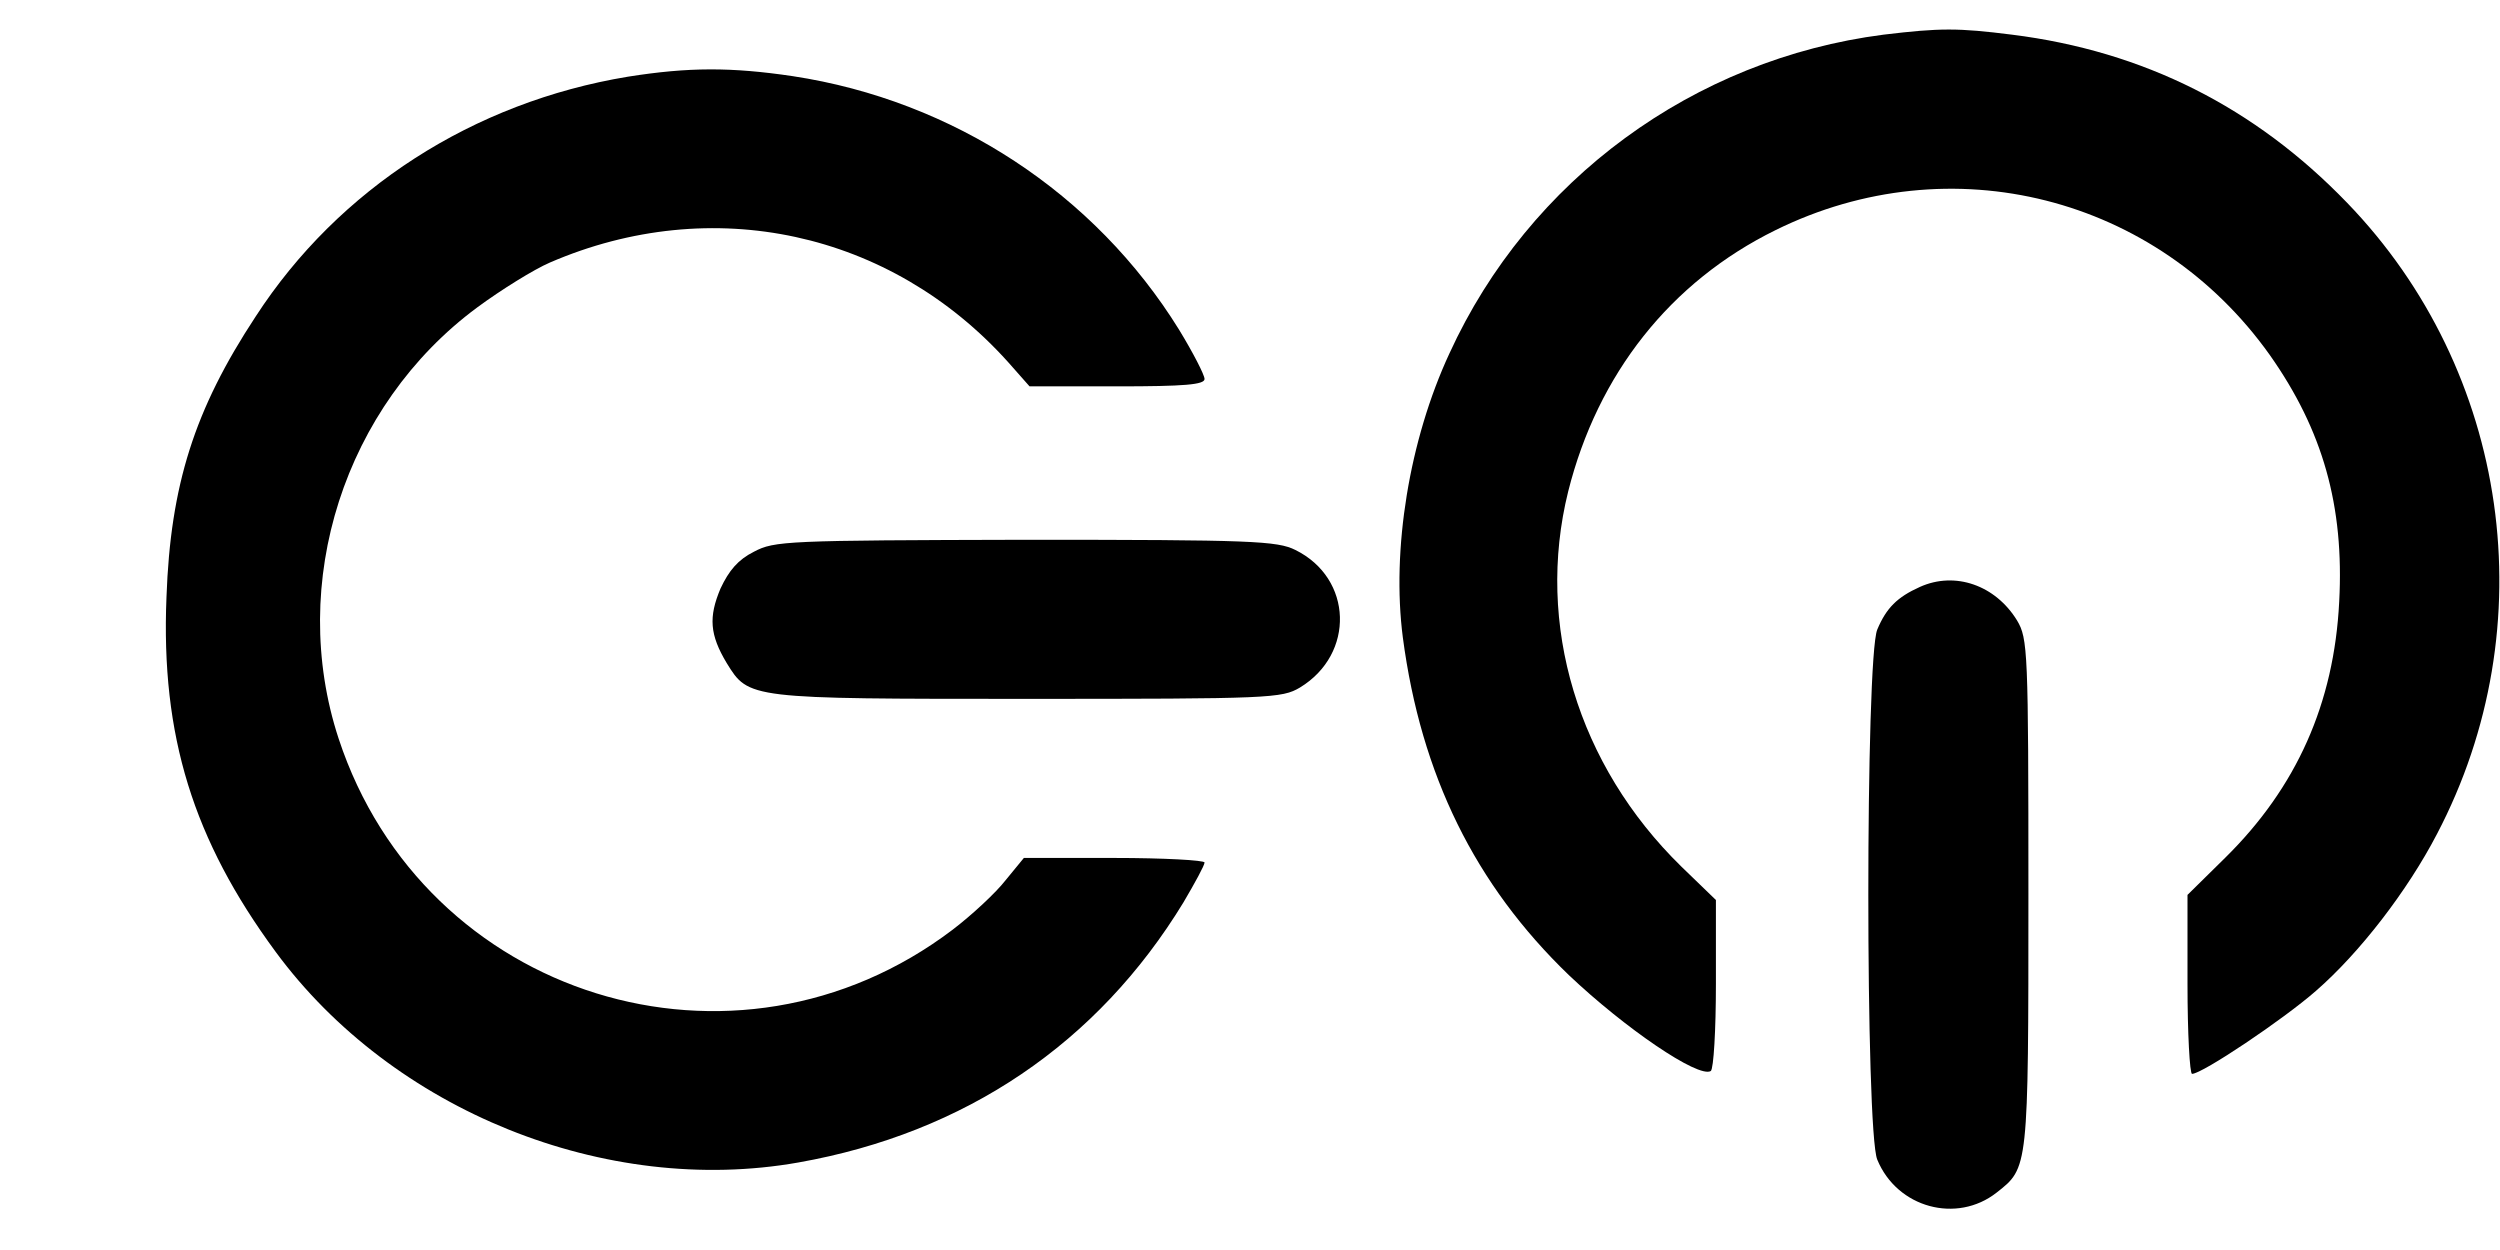
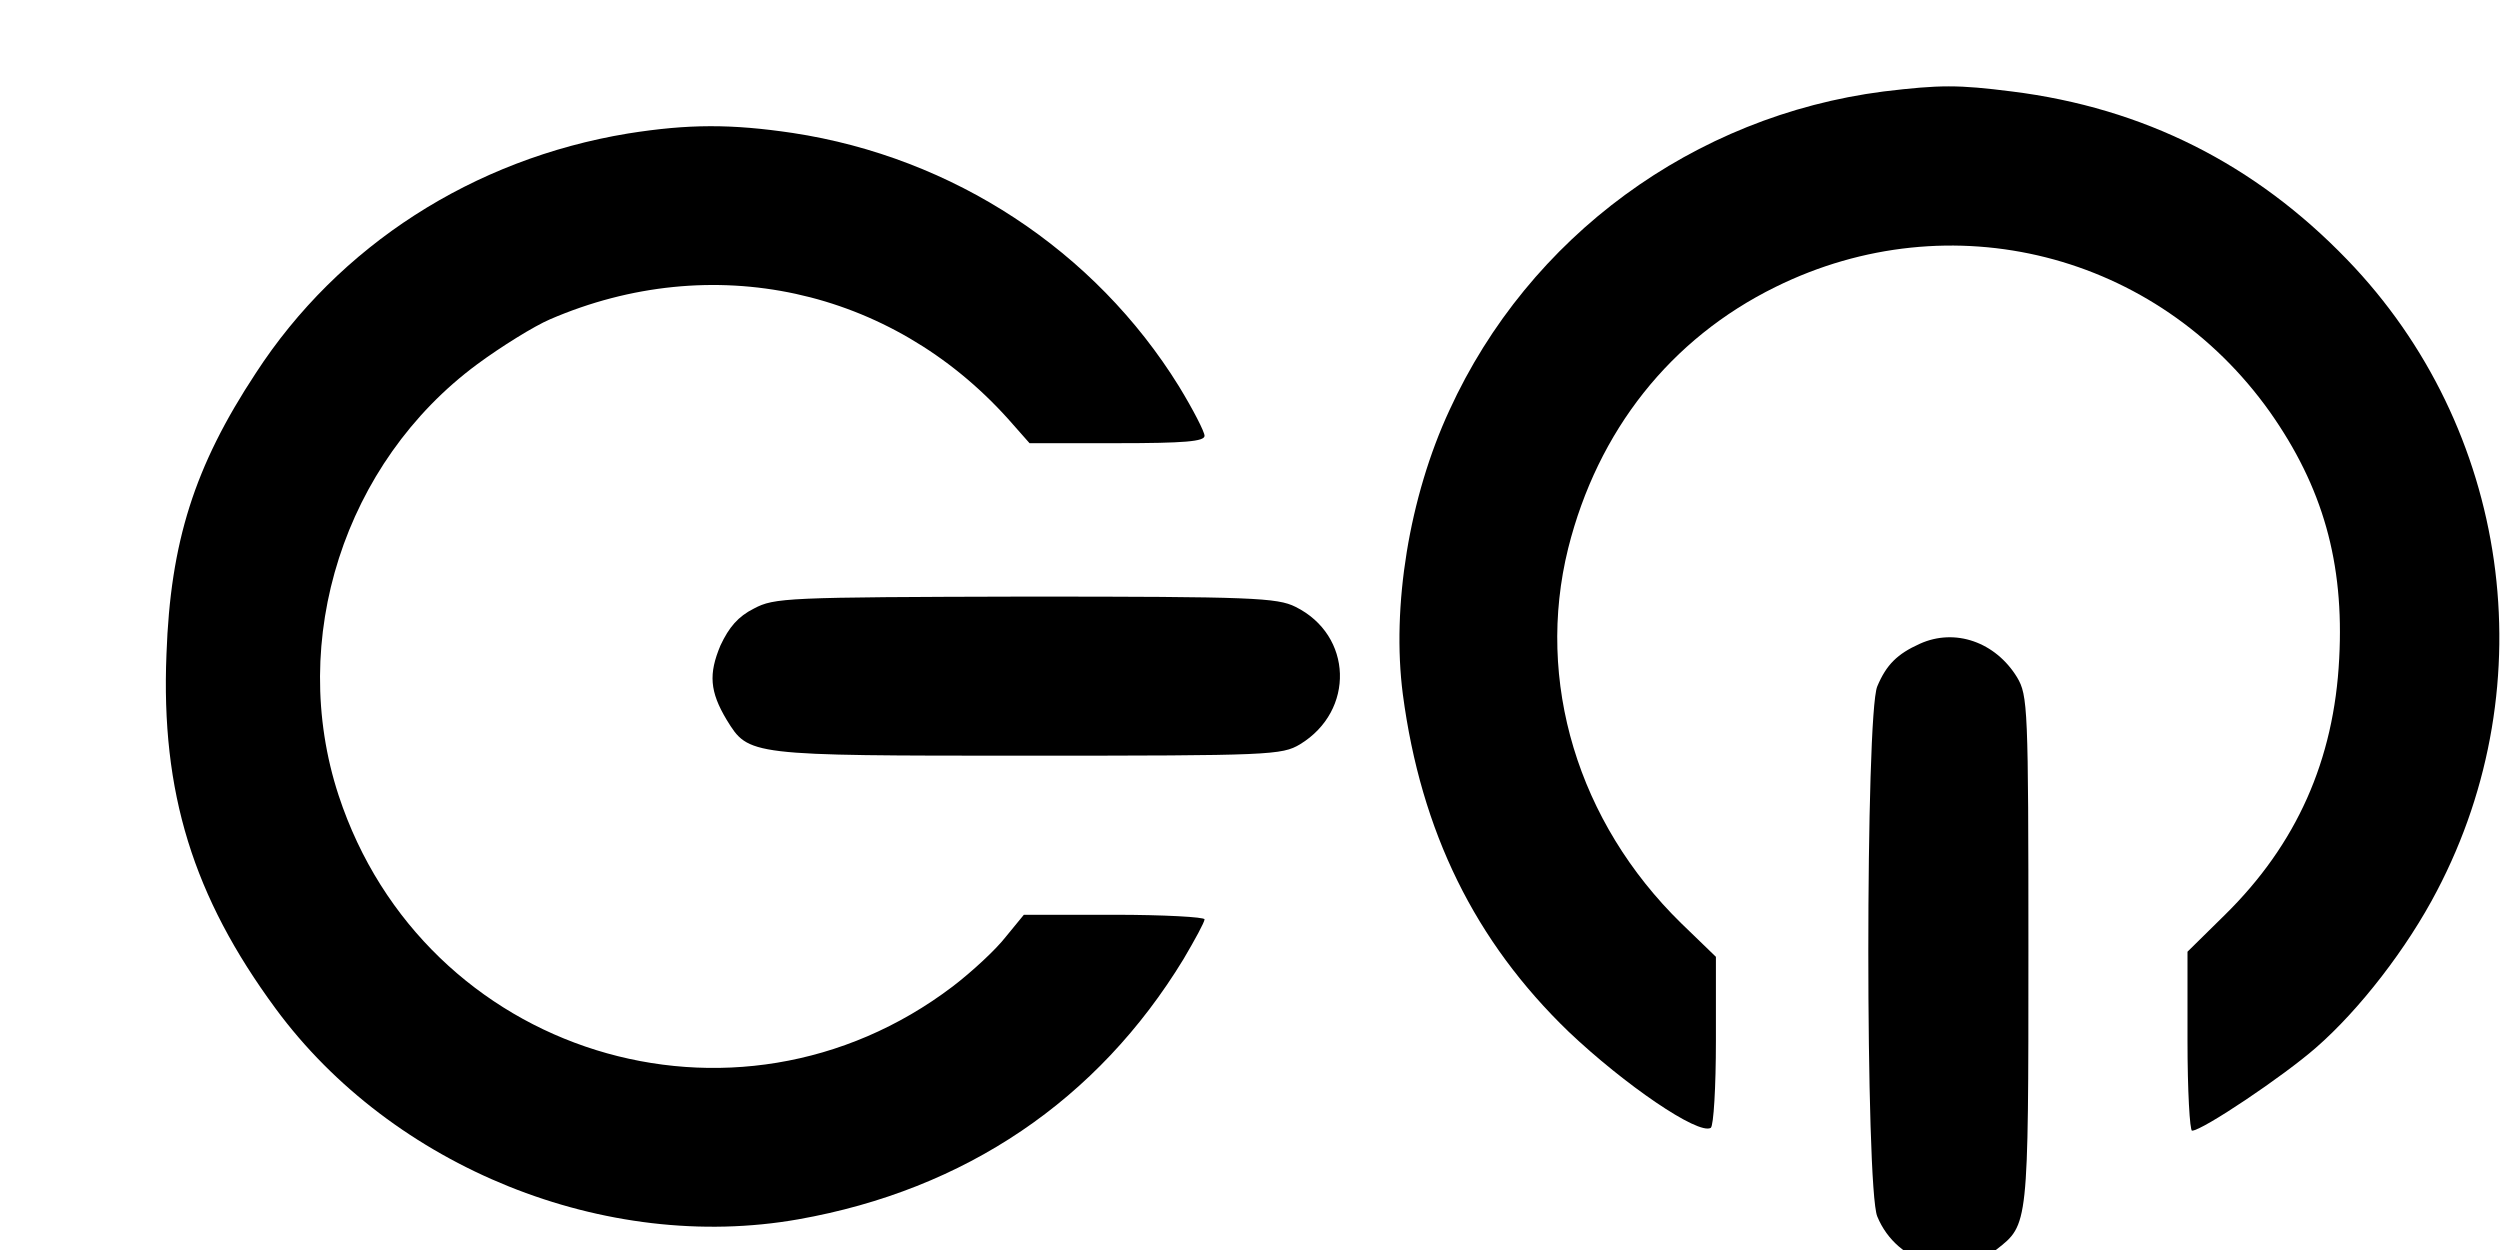
- <svg xmlns="http://www.w3.org/2000/svg" version="1.0" width="200pt" height="100pt" viewBox="90 100 220 220" preserveAspectRatio="xMidYMid meet">
+ <svg xmlns="http://www.w3.org/2000/svg" version="1.0" width="200pt" height="100pt" viewBox="90 90 220 220" preserveAspectRatio="xMidYMid meet">
  <g transform="translate(0,432) scale(0.1,-0.1)" fill="#000000" stroke="none">
    <path d="M3115 3259 c-334 -43 -624 -255 -764 -561 -71 -153 -102 -346 -82 -500 32 -242 127 -435 292 -594 98 -93 228 -182 250 -169 5 4 9 72 9 153 l0 148 -61 59 c-182 178 -257 426 -199 660 52 207 180 369 365 460 308 152 671 60 870 -220 93 -132 131 -265 122 -434 -9 -179 -75 -327 -201 -451 l-66 -65 0 -157 c0 -87 4 -158 8 -158 18 0 161 96 218 146 77 67 161 176 213 276 192 366 128 815 -158 1111 -162 168 -358 267 -590 296 -95 12 -126 12 -226 0z" />
    <path d="M905 3185 c-272 -45 -509 -197 -655 -422 -108 -164 -150 -297 -157 -494 -10 -244 47 -427 192 -624 206 -280 581 -431 920 -371 294 52 527 210 678 458 20 34 37 65 37 70 0 4 -72 8 -159 8 l-159 0 -32 -39 c-17 -22 -59 -61 -93 -87 -383 -291 -931 -120 -1081 336 -90 274 10 586 244 759 42 31 100 67 128 79 285 123 599 55 806 -175 l38 -43 154 0 c119 0 154 3 154 13 0 7 -20 46 -45 87 -148 239 -397 403 -680 446 -108 16 -183 16 -290 -1z" />
    <path d="M1127 2349 c-28 -14 -44 -33 -59 -65 -21 -50 -19 -81 11 -131 39 -63 37 -63 530 -63 427 0 447 1 479 20 97 59 93 192 -8 242 -32 16 -76 18 -475 18 -422 -1 -442 -2 -478 -21z" />
    <path d="M3179 2287 c-40 -18 -59 -37 -75 -75 -21 -50 -21 -883 0 -933 35 -85 140 -113 210 -58 56 44 56 40 56 526 0 429 -1 449 -20 481 -38 62 -109 87 -171 59z" />
  </g>
</svg>
